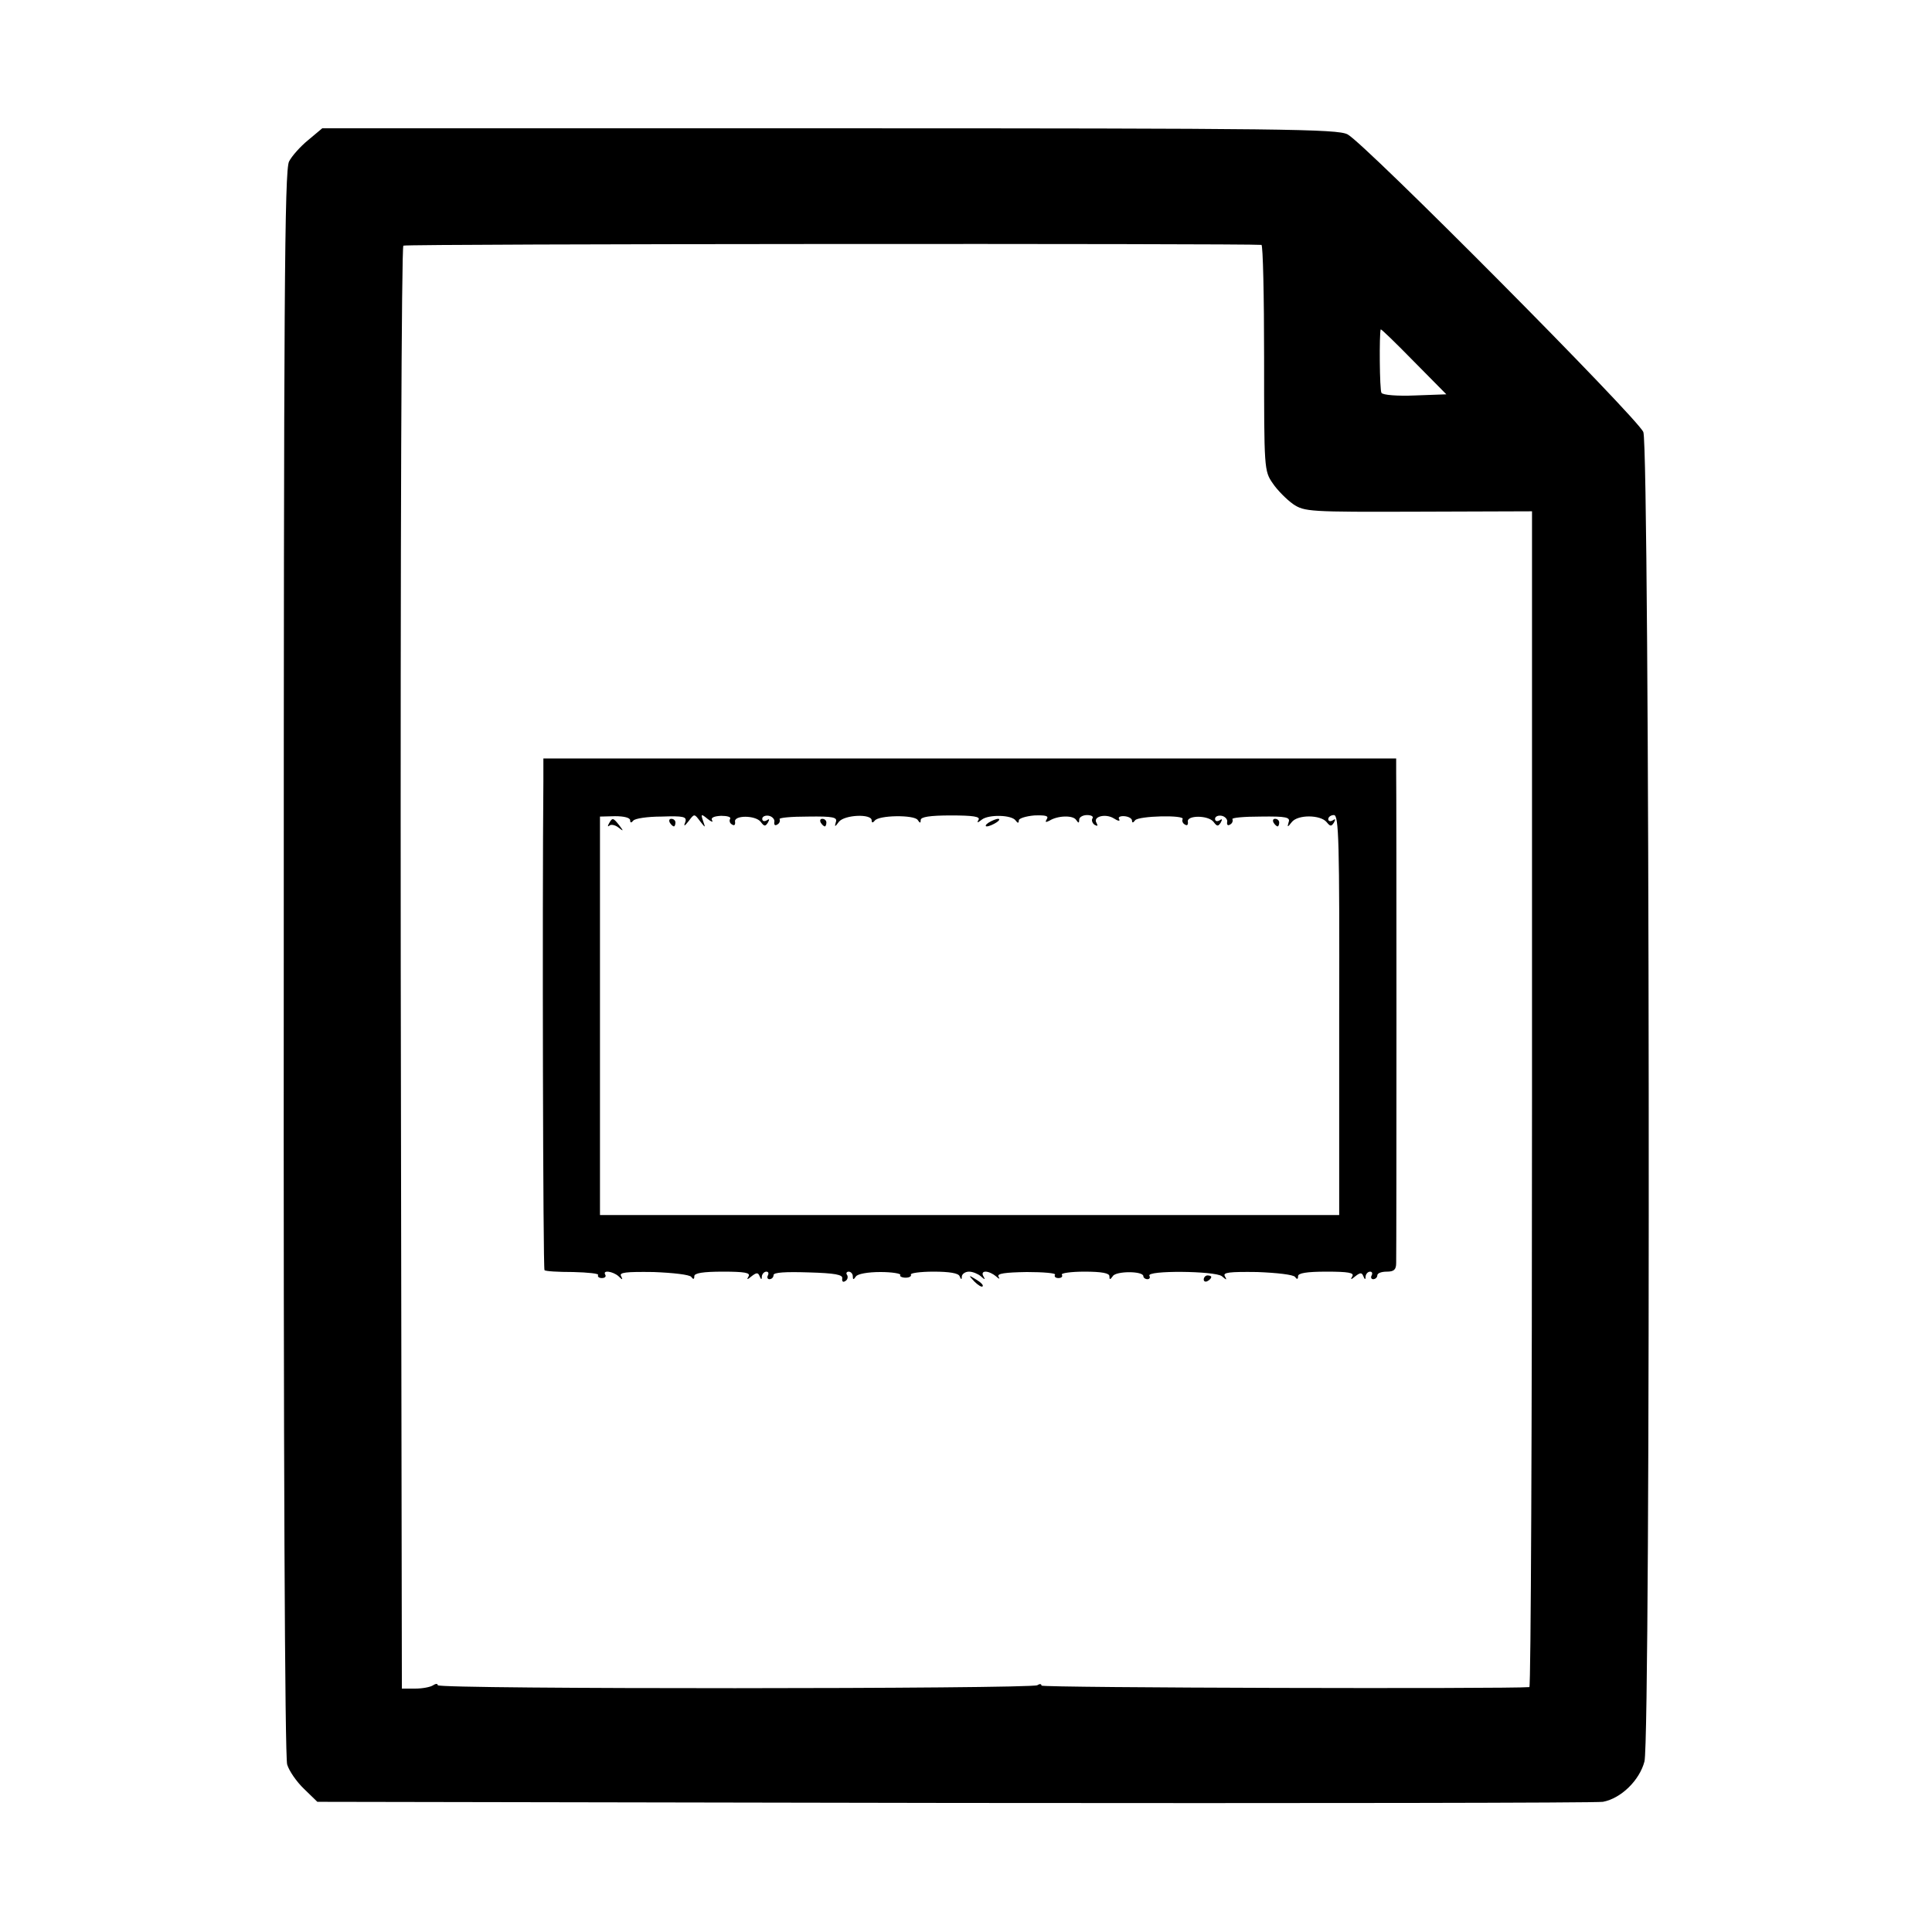
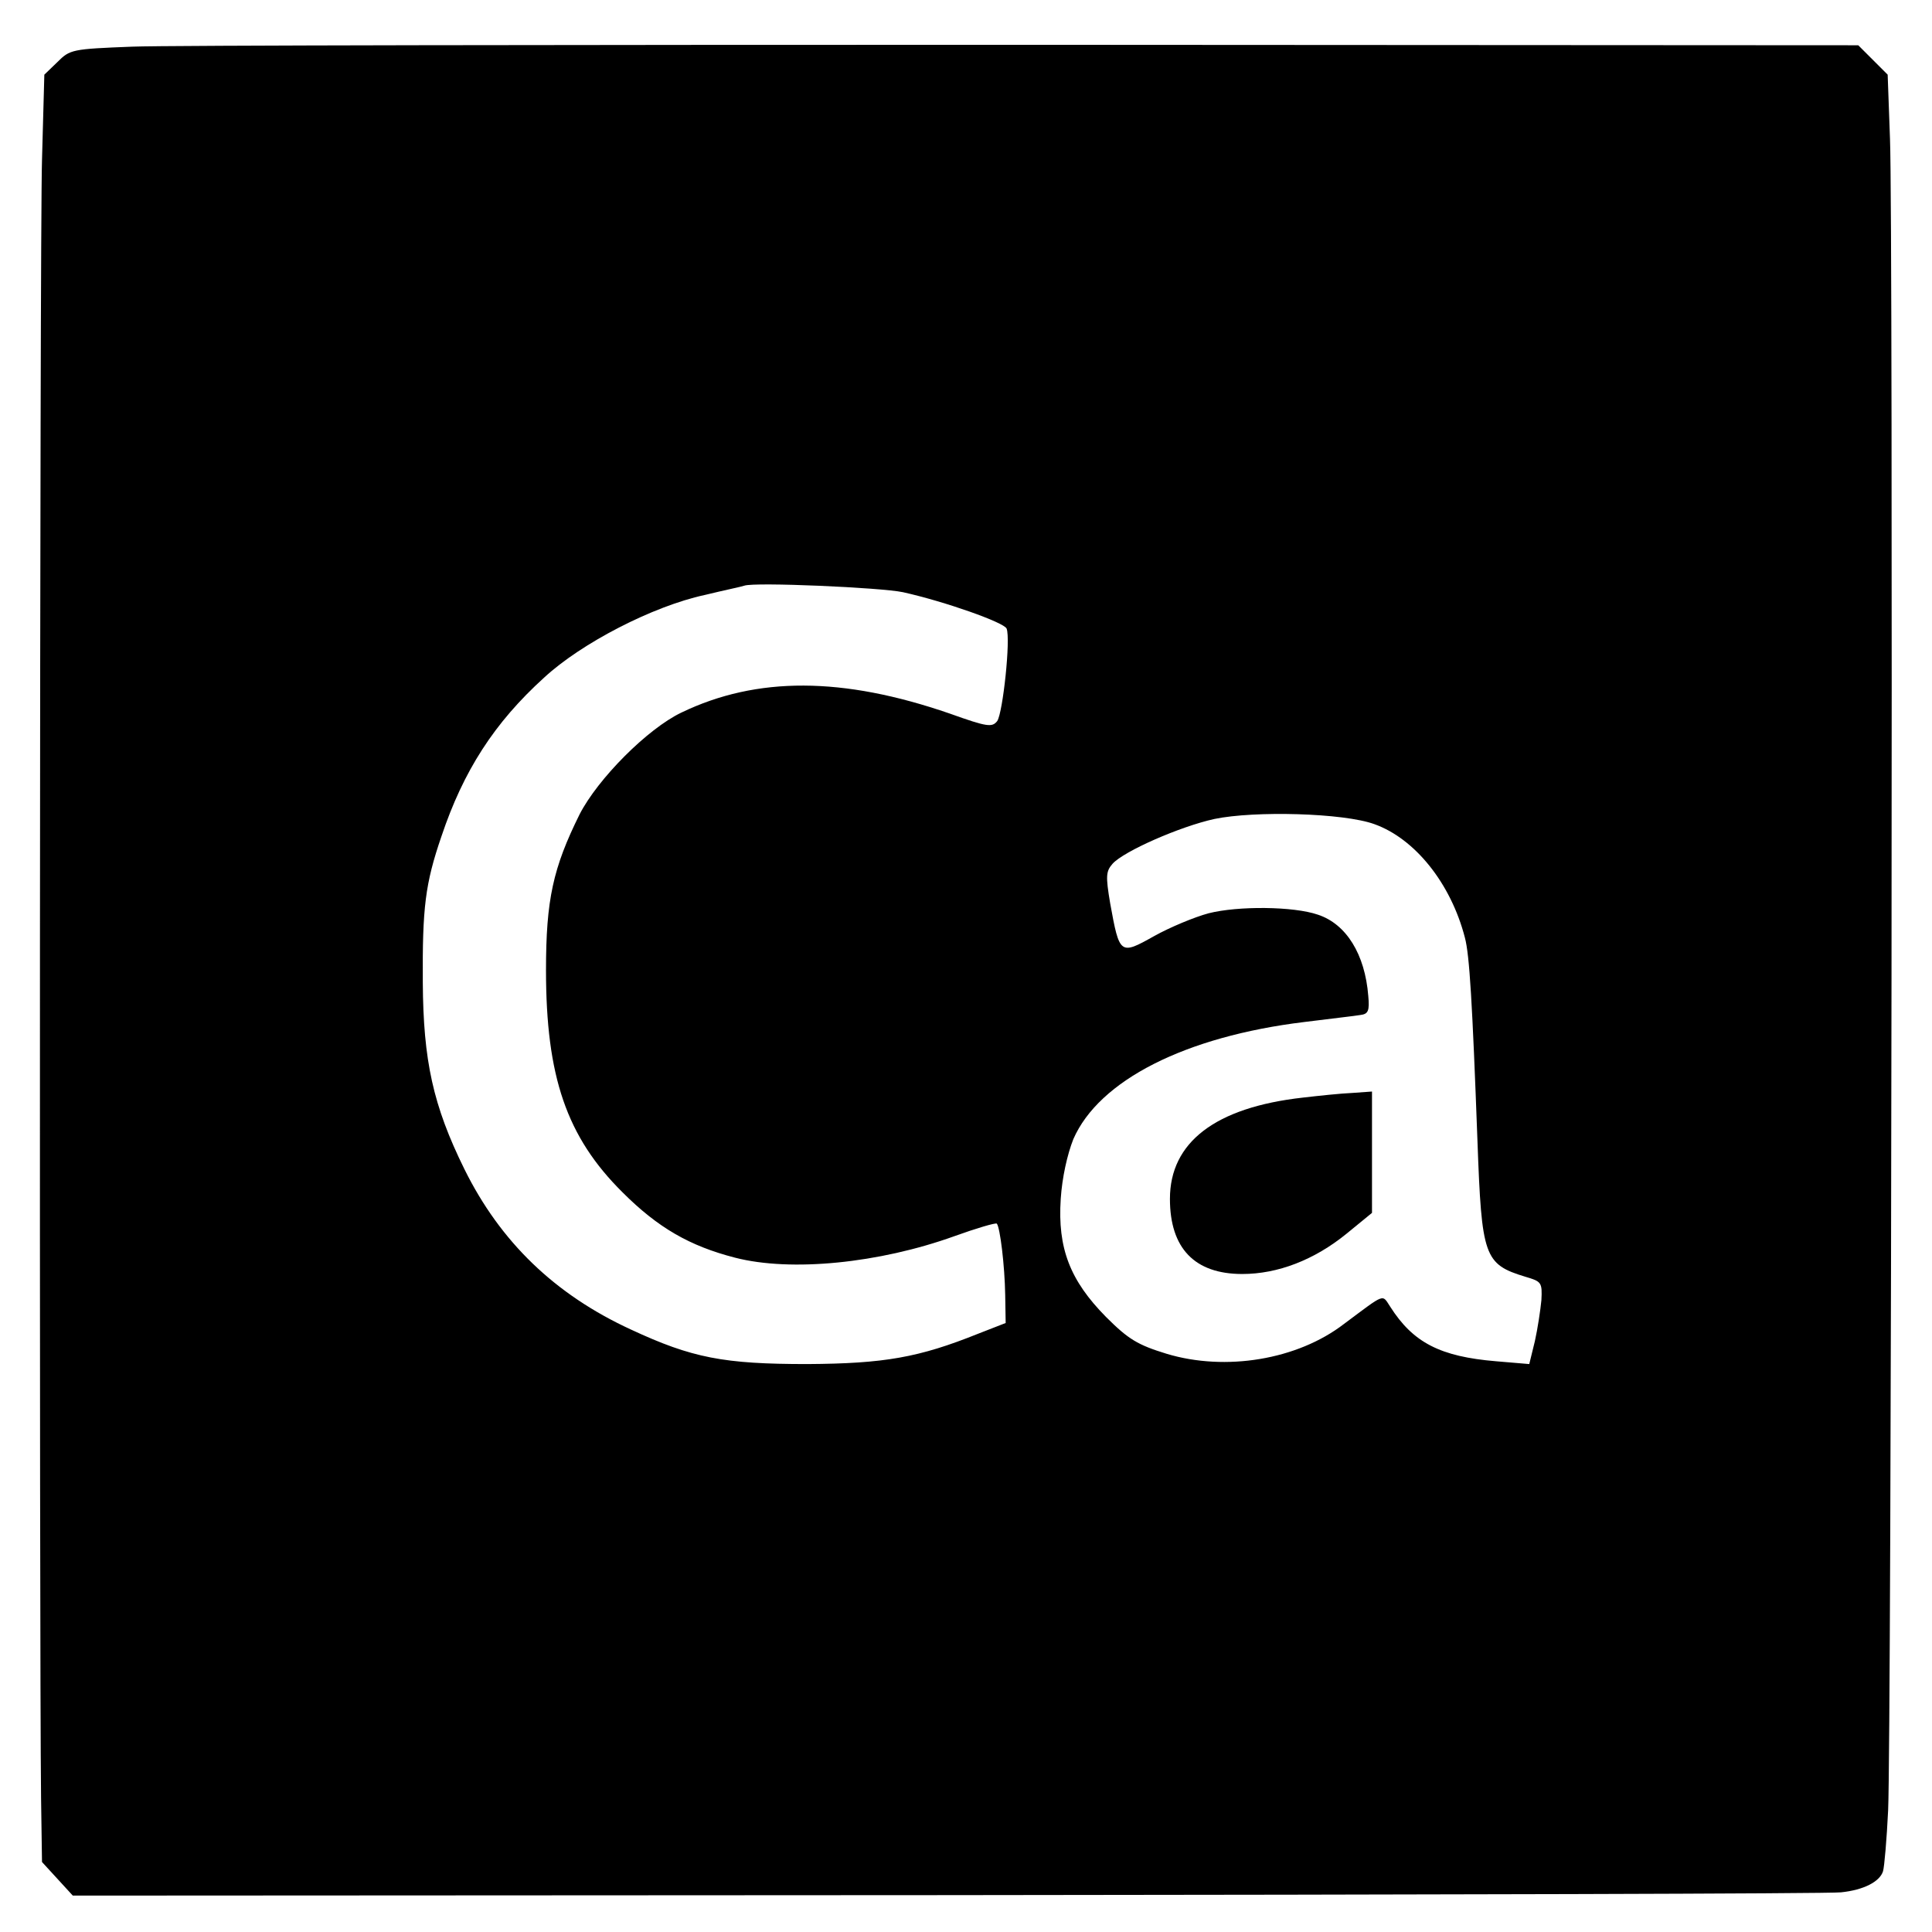
- <svg xmlns="http://www.w3.org/2000/svg" version="1.0" width="16pt" height="16pt" viewBox="0 0 16 16" preserveAspectRatio="xMidYMid meet">
-   <g transform="translate(0,16) scale(0.003125,-0.003125)" fill="#000000" stroke="none">
-     <path d="M817 4749 c-21 -17 -44 -43 -51 -57 -12 -23 -14 -366 -14 -2122 -1 -1311 3 -2106 9 -2126 5 -17 25 -46 45 -65 l35 -34 1687 -3 c928 -1 1702 0 1720 3 48 9 97 57 110 107 17 66 14 3482 -3 3523 -15 37 -740 767 -784 789 -27 14 -170 16 -1374 16 l-1343 0 -37 -31z m2526 -278 c4 -1 7 -135 7 -300 0 -293 0 -299 23 -332 12 -18 37 -43 54 -55 30 -20 42 -21 332 -20 l301 1 0 -1557 c0 -857 -3 -1558 -7 -1559 -59 -5 -1293 -2 -1293 4 0 5 -5 5 -11 1 -17 -10 -1589 -11 -1589 0 0 5 -6 4 -12 0 -7 -5 -29 -9 -48 -9 l-35 0 -3 1910 c-1 1134 2 1911 7 1914 7 5 2235 6 2274 2z m407 -399 c-46 -2 -86 1 -89 7 -5 7 -6 157 -2 168 1 2 40 -36 88 -85 l86 -87 -83 -3z" />
-     <path d="M1440 3048 c-3 -329 -1 -1291 3 -1294 2 -3 36 -5 76 -5 39 -1 69 -4 66 -8 -2 -4 2 -8 10 -8 8 0 12 4 9 9 -8 13 20 9 35 -4 11 -11 12 -10 7 0 -6 10 12 12 86 11 52 -2 96 -7 100 -13 5 -7 8 -7 8 2 0 8 22 12 76 12 57 0 73 -3 68 -12 -6 -10 -4 -10 8 0 13 10 17 10 21 0 4 -10 6 -10 6 0 1 6 6 12 12 12 5 0 7 -4 4 -10 -3 -5 -1 -10 4 -10 6 0 11 5 11 11 0 7 31 9 93 7 70 -2 91 -6 89 -16 -1 -8 2 -11 8 -7 6 3 8 11 5 16 -4 5 -1 9 4 9 6 0 11 -6 11 -12 0 -10 2 -10 8 -1 4 7 32 12 65 12 31 0 55 -4 53 -8 -3 -3 4 -7 14 -7 10 0 16 4 14 8 -3 4 24 8 60 8 42 0 66 -4 69 -12 4 -10 6 -10 6 0 1 6 9 12 19 12 10 0 24 -6 31 -12 11 -10 13 -10 7 0 -4 7 -2 12 6 12 8 0 20 -6 27 -12 9 -8 12 -9 7 -1 -4 8 17 11 75 12 44 0 78 -3 75 -7 -3 -5 1 -9 9 -9 8 0 12 4 9 9 -3 4 24 8 60 8 46 0 66 -4 66 -12 0 -10 2 -10 9 0 8 14 81 14 81 0 0 -4 5 -8 11 -8 5 0 8 4 5 9 -9 15 174 13 192 -1 13 -11 14 -11 8 0 -6 10 12 12 86 11 52 -2 96 -7 100 -13 5 -7 8 -7 8 2 0 8 22 12 76 12 57 0 73 -3 68 -12 -6 -10 -4 -10 8 0 13 10 17 10 21 0 4 -10 6 -10 6 0 1 6 6 12 12 12 5 0 7 -4 4 -10 -3 -5 -1 -10 4 -10 6 0 11 5 11 10 0 6 11 10 25 10 19 0 25 5 25 23 1 35 1 1258 0 1300 l0 37 -1130 0 -1130 0 0 -62z m230 -102 c0 -7 3 -7 8 -1 4 6 38 11 75 11 59 2 68 0 63 -15 -5 -12 -2 -11 9 3 15 20 15 20 30 0 15 -19 15 -19 8 1 -6 18 -5 19 12 5 10 -8 16 -10 12 -4 -4 7 5 11 24 12 16 0 27 -3 24 -8 -3 -5 -1 -12 5 -15 6 -4 9 -1 8 7 -4 18 54 18 68 0 9 -12 12 -13 19 -2 5 9 4 11 -3 6 -7 -4 -12 -2 -12 4 0 6 8 10 18 8 9 -2 16 -10 14 -17 -1 -7 2 -10 8 -6 6 3 8 10 6 14 -3 4 31 7 75 7 68 1 79 -2 74 -15 -4 -13 -2 -13 8 1 15 19 87 22 87 4 0 -7 3 -7 8 -1 10 15 105 16 114 2 6 -9 8 -9 8 0 0 8 24 12 80 12 59 0 79 -3 73 -12 -5 -8 -2 -8 9 1 18 14 80 13 90 -3 5 -7 8 -7 8 1 0 5 18 11 41 13 30 1 39 -1 33 -10 -5 -8 -3 -9 7 -4 22 14 63 15 71 2 6 -9 8 -9 8 1 0 6 9 12 21 12 11 0 18 -4 14 -9 -3 -5 0 -13 6 -17 8 -4 9 -3 5 5 -11 17 24 26 46 12 11 -7 17 -8 14 -2 -4 5 2 9 14 8 11 -1 20 -6 20 -12 0 -6 3 -6 8 1 8 12 134 15 126 3 -2 -4 0 -11 6 -14 6 -4 9 -1 8 7 -4 18 54 18 68 0 9 -12 12 -13 19 -2 5 9 4 11 -3 6 -7 -4 -12 -2 -12 4 0 6 8 10 18 8 9 -2 16 -10 14 -17 -1 -7 2 -10 8 -6 6 3 8 10 6 14 -3 4 31 7 75 7 68 1 79 -2 74 -15 -4 -14 -3 -14 8 0 16 21 77 20 93 0 9 -11 12 -12 19 -1 5 9 4 11 -3 6 -7 -4 -12 -2 -12 3 0 6 7 11 15 11 13 0 15 -67 14 -530 l0 -530 -979 0 -980 0 0 528 0 528 40 1 c24 0 40 -4 40 -11z" />
-     <path d="M1614 2938 c-4 -7 -4 -10 1 -6 4 4 15 2 24 -5 14 -11 14 -10 2 6 -16 20 -18 21 -27 5z" />
-     <path d="M1775 2940 c3 -5 8 -10 11 -10 2 0 4 5 4 10 0 6 -5 10 -11 10 -5 0 -7 -4 -4 -10z" />
-     <path d="M2175 2940 c3 -5 8 -10 11 -10 2 0 4 5 4 10 0 6 -5 10 -11 10 -5 0 -7 -4 -4 -10z" />
-     <path d="M2620 2940 c-8 -5 -10 -10 -5 -10 6 0 17 5 25 10 8 5 11 10 5 10 -5 0 -17 -5 -25 -10z" />
-     <path d="M3375 2940 c3 -5 8 -10 11 -10 2 0 4 5 4 10 0 6 -5 10 -11 10 -5 0 -7 -4 -4 -10z" />
-     <path d="M2582 1724 c10 -10 20 -16 22 -13 3 3 -5 11 -17 18 -21 13 -21 12 -5 -5z" />
-     <path d="M3190 1729 c0 -5 5 -7 10 -4 6 3 10 8 10 11 0 2 -4 4 -10 4 -5 0 -10 -5 -10 -11z" />
+ <svg xmlns="http://www.w3.org/2000/svg" version="1.0" width="414pt" height="414pt" viewBox="0 0 414 414" preserveAspectRatio="xMidYMid meet">
+   <g transform="translate(0,414) scale(0.1,-0.1)" fill="#000000" stroke="none">
+     <path d="M283 4040 c-129 -5 -133 -6 -160 -33 l-28 -27 -5 -183 c-5 -162 -6 -3163 -2 -3510 l2 -137 33 -36 33 -36 1874 1 c1031 1 1893 3 1915 6 49 5 83 23 90 45 3 10 8 69 11 131 7 152 11 3406 4 3581 l-5 138 -31 31 -32 32 -1783 1 c-981 0 -1844 -1 -1916 -4z m1652 -1169 c90 -20 217 -65 222 -78 9 -22 -8 -180 -20 -198 -11 -14 -21 -13 -102 16 -229 79 -413 80 -575 2 -73 -35 -179 -142 -218 -218 -57 -115 -72 -183 -72 -334 0 -228 44 -357 164 -476 76 -76 144 -115 241 -140 120 -31 309 -12 470 46 47 17 88 29 91 27 7 -8 17 -90 18 -153 l1 -60 -59 -23 c-127 -51 -201 -64 -366 -65 -179 0 -247 13 -378 74 -163 75 -280 188 -357 344 -67 136 -88 232 -89 400 -1 160 5 211 40 313 47 140 113 243 220 340 80 74 233 153 344 177 41 10 80 18 85 20 22 8 293 -4 340 -14z m1010 -497 c87 -31 164 -127 194 -243 10 -37 16 -139 27 -436 9 -248 14 -264 103 -291 34 -10 36 -12 34 -50 -2 -21 -8 -61 -14 -88 l-12 -49 -71 6 c-120 10 -178 40 -227 117 -18 27 -9 30 -99 -37 -100 -77 -254 -102 -380 -64 -62 19 -82 31 -130 79 -77 78 -104 147 -97 253 3 46 14 95 27 128 55 126 240 220 495 251 55 7 109 13 120 15 17 2 20 9 17 41 -7 89 -47 154 -108 174 -52 18 -171 19 -234 3 -30 -8 -83 -30 -117 -49 -73 -41 -74 -40 -94 70 -10 59 -9 69 5 85 24 27 145 80 218 96 86 18 277 13 343 -11z" />
+     <path d="M2792 1788 c-188 -21 -285 -96 -285 -217 0 -106 53 -161 155 -161 76 0 154 30 223 86 l55 45 0 130 0 130 -42 -3 c-24 -1 -72 -6 -106 -10z" />
  </g>
</svg>
